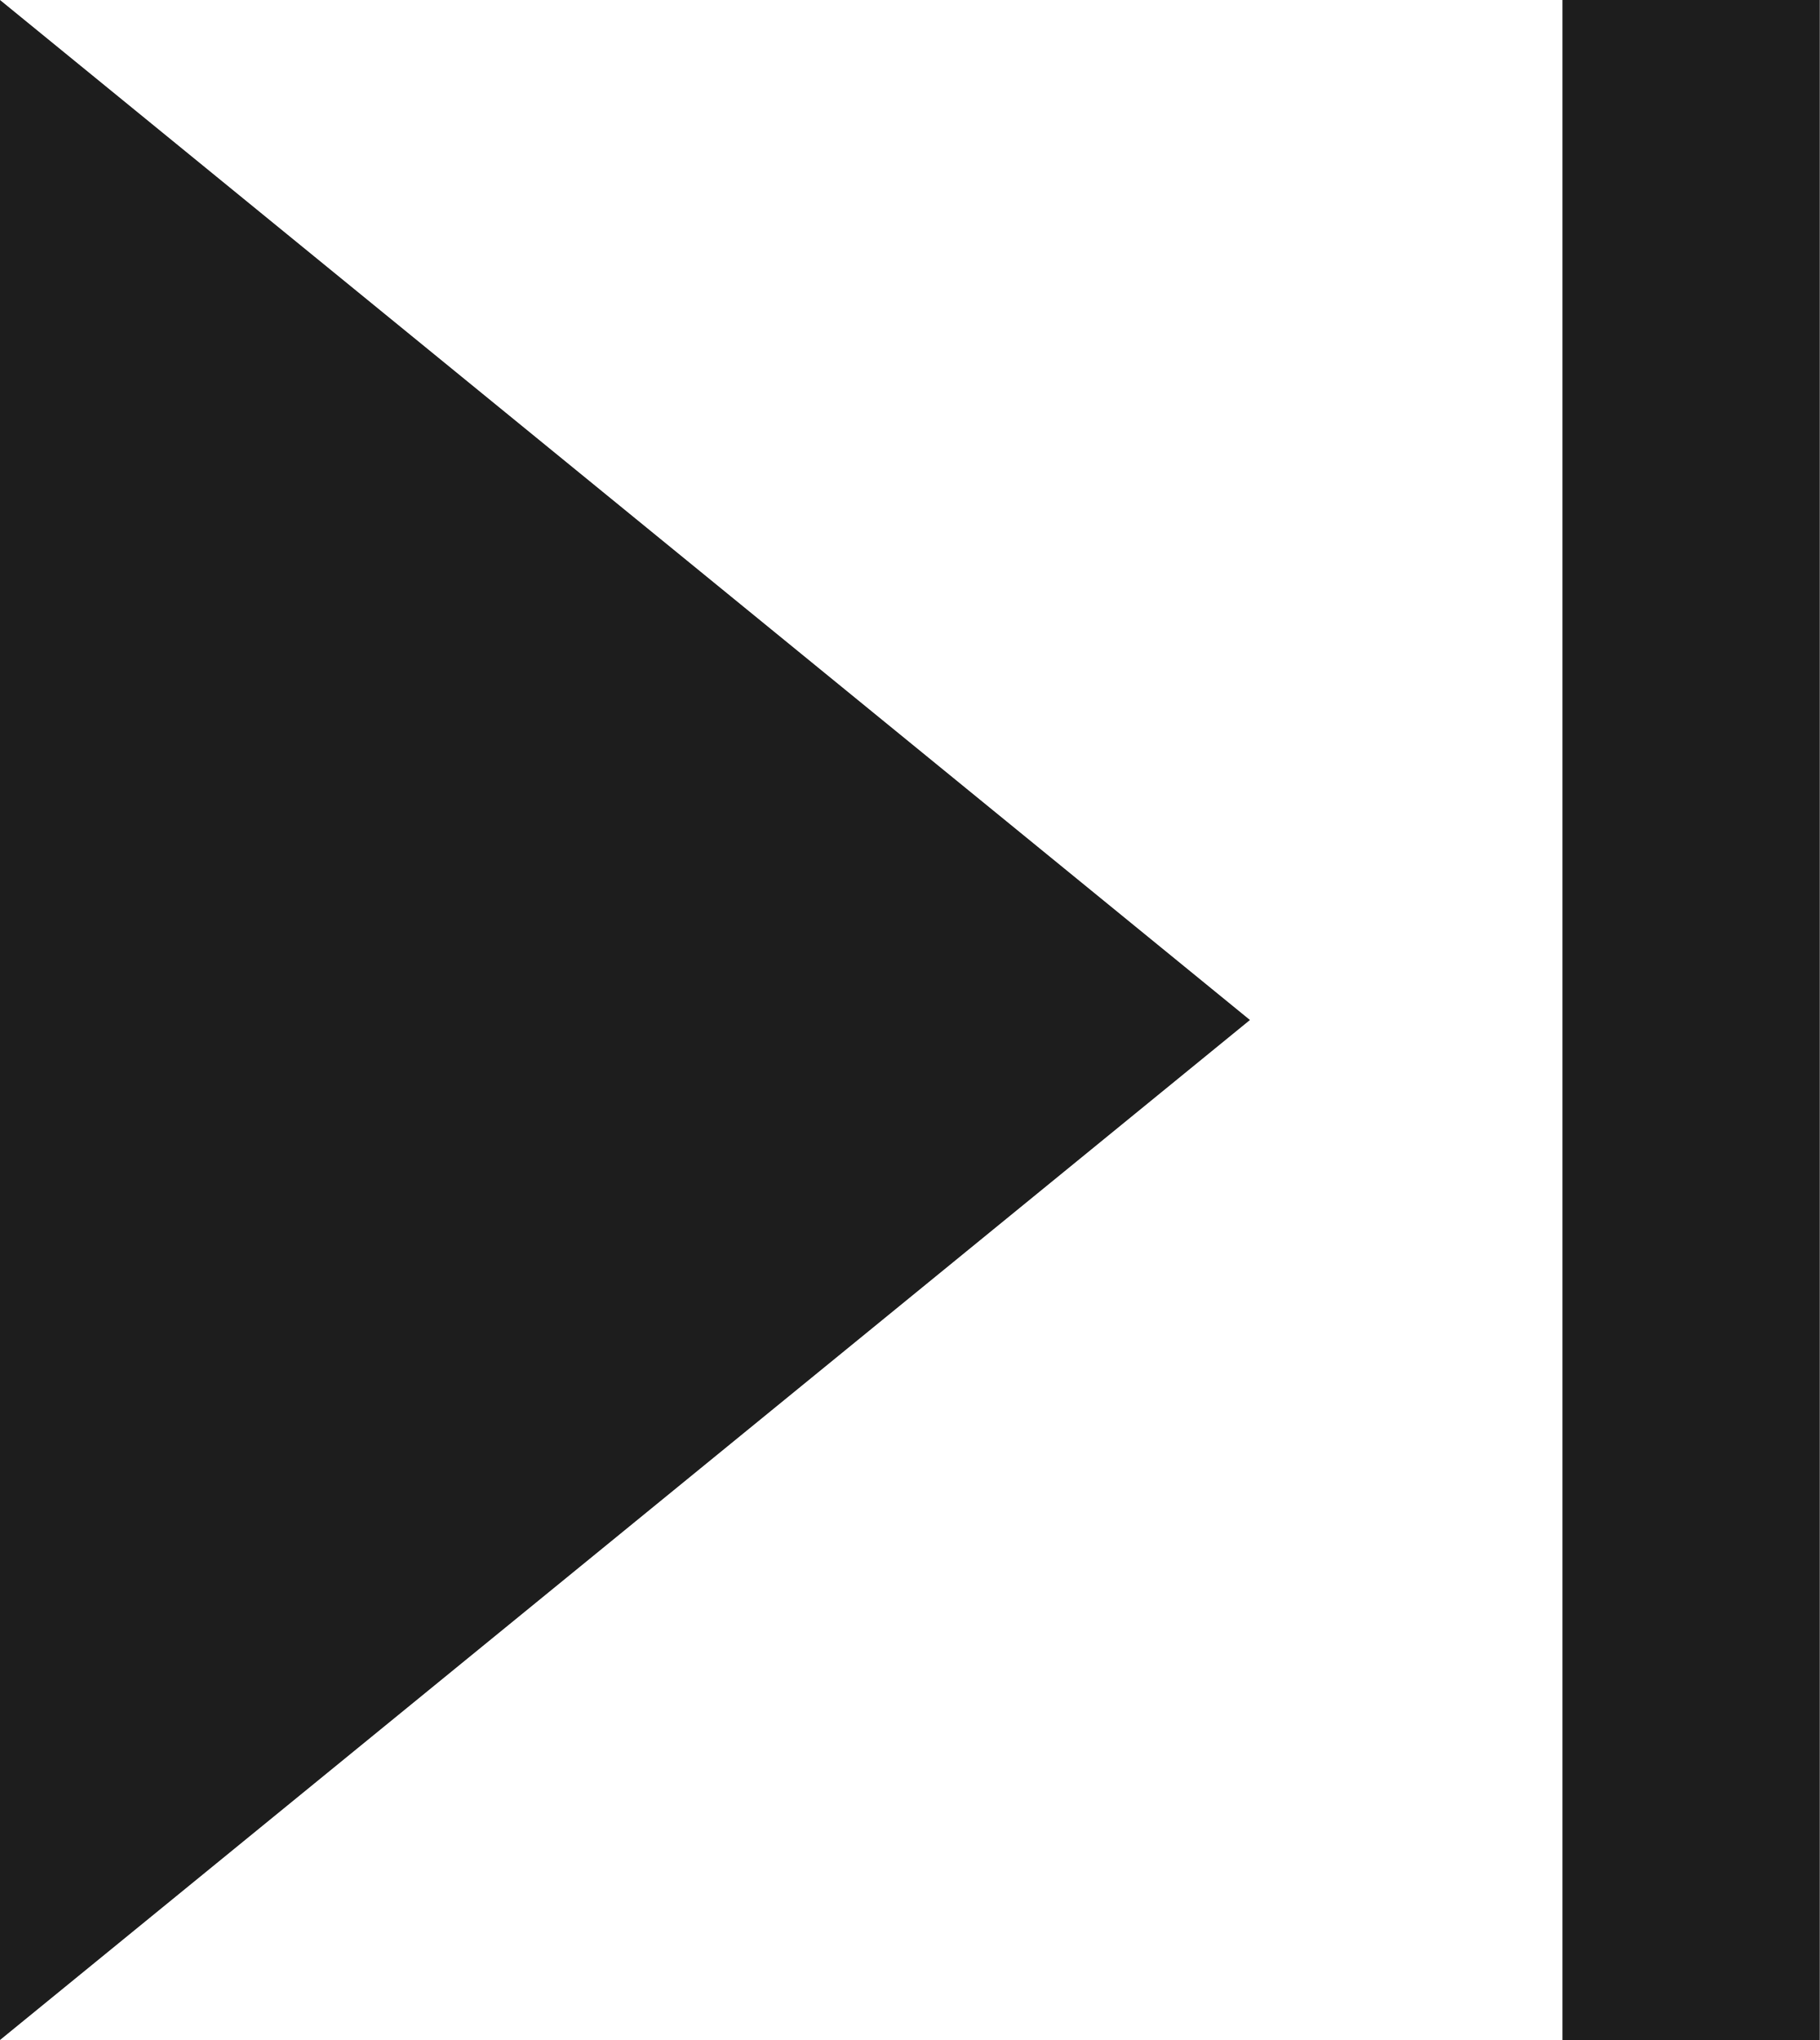
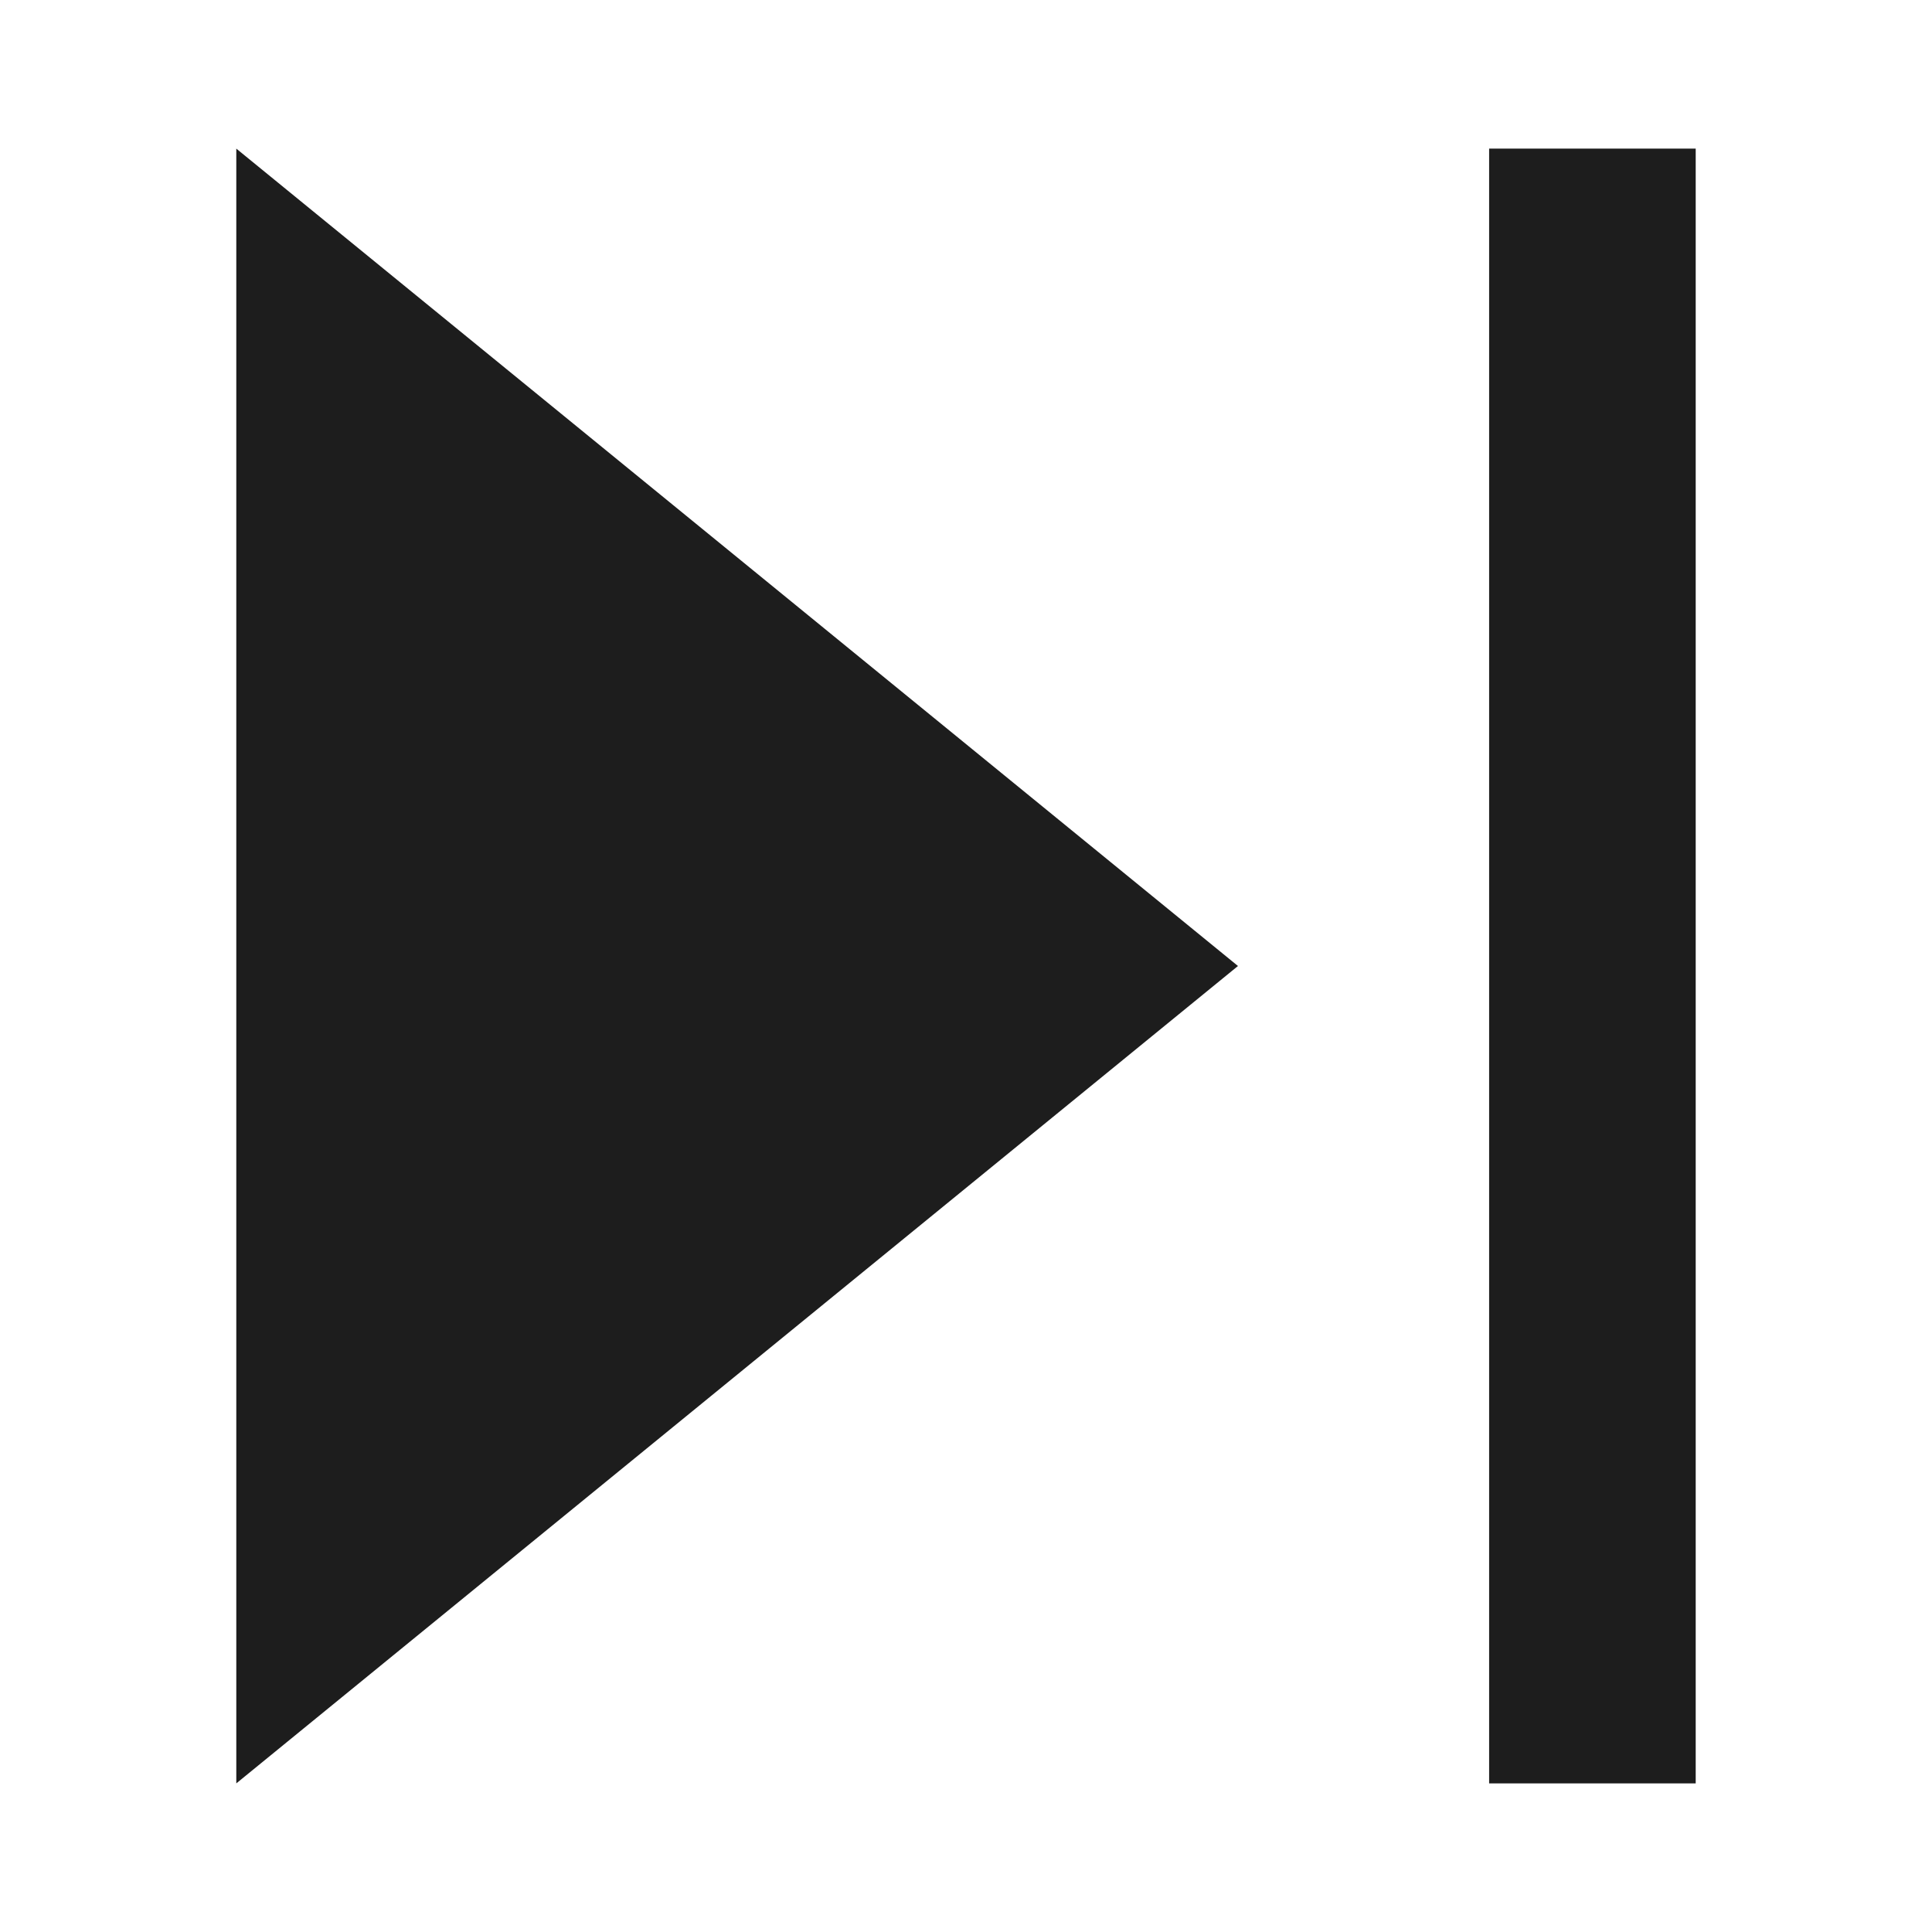
- <svg xmlns="http://www.w3.org/2000/svg" version="1.1" id="Réteg_1" x="0px" y="0px" viewBox="0 0 19.8 22.2" style="enable-background:new 0 0 19.8 22.2;" xml:space="preserve">
-   <style type="text/css">
- 	.st0{fill:#1D1D1D;}
- </style>
+ <svg xmlns="http://www.w3.org/2000/svg" id="Réteg_1" version="1.1" viewBox="0 0 13 13">
+   <defs>
+     <style>
+       .st0 {
+         fill: none;
+       }
+ 
+       .st1 {
+         fill: #1d1d1d;
+       }
+     </style>
+   </defs>
  <g>
-     <polygon class="st0" points="13.6,11.1 0,0 0,22.2  " />
-     <rect x="17" y="0" class="st0" width="2.8" height="22.2" />
+     <polygon class="st1" points="8.33 6.5 1.59 1 1.59 12 8.33 6.5" />
+     <rect class="st1" x="10.02" y="1" width="1.39" height="11" />
  </g>
+   <polygon class="st0" points="13 13 0 13 0 0 12.98 .02 13 13" />
</svg>
